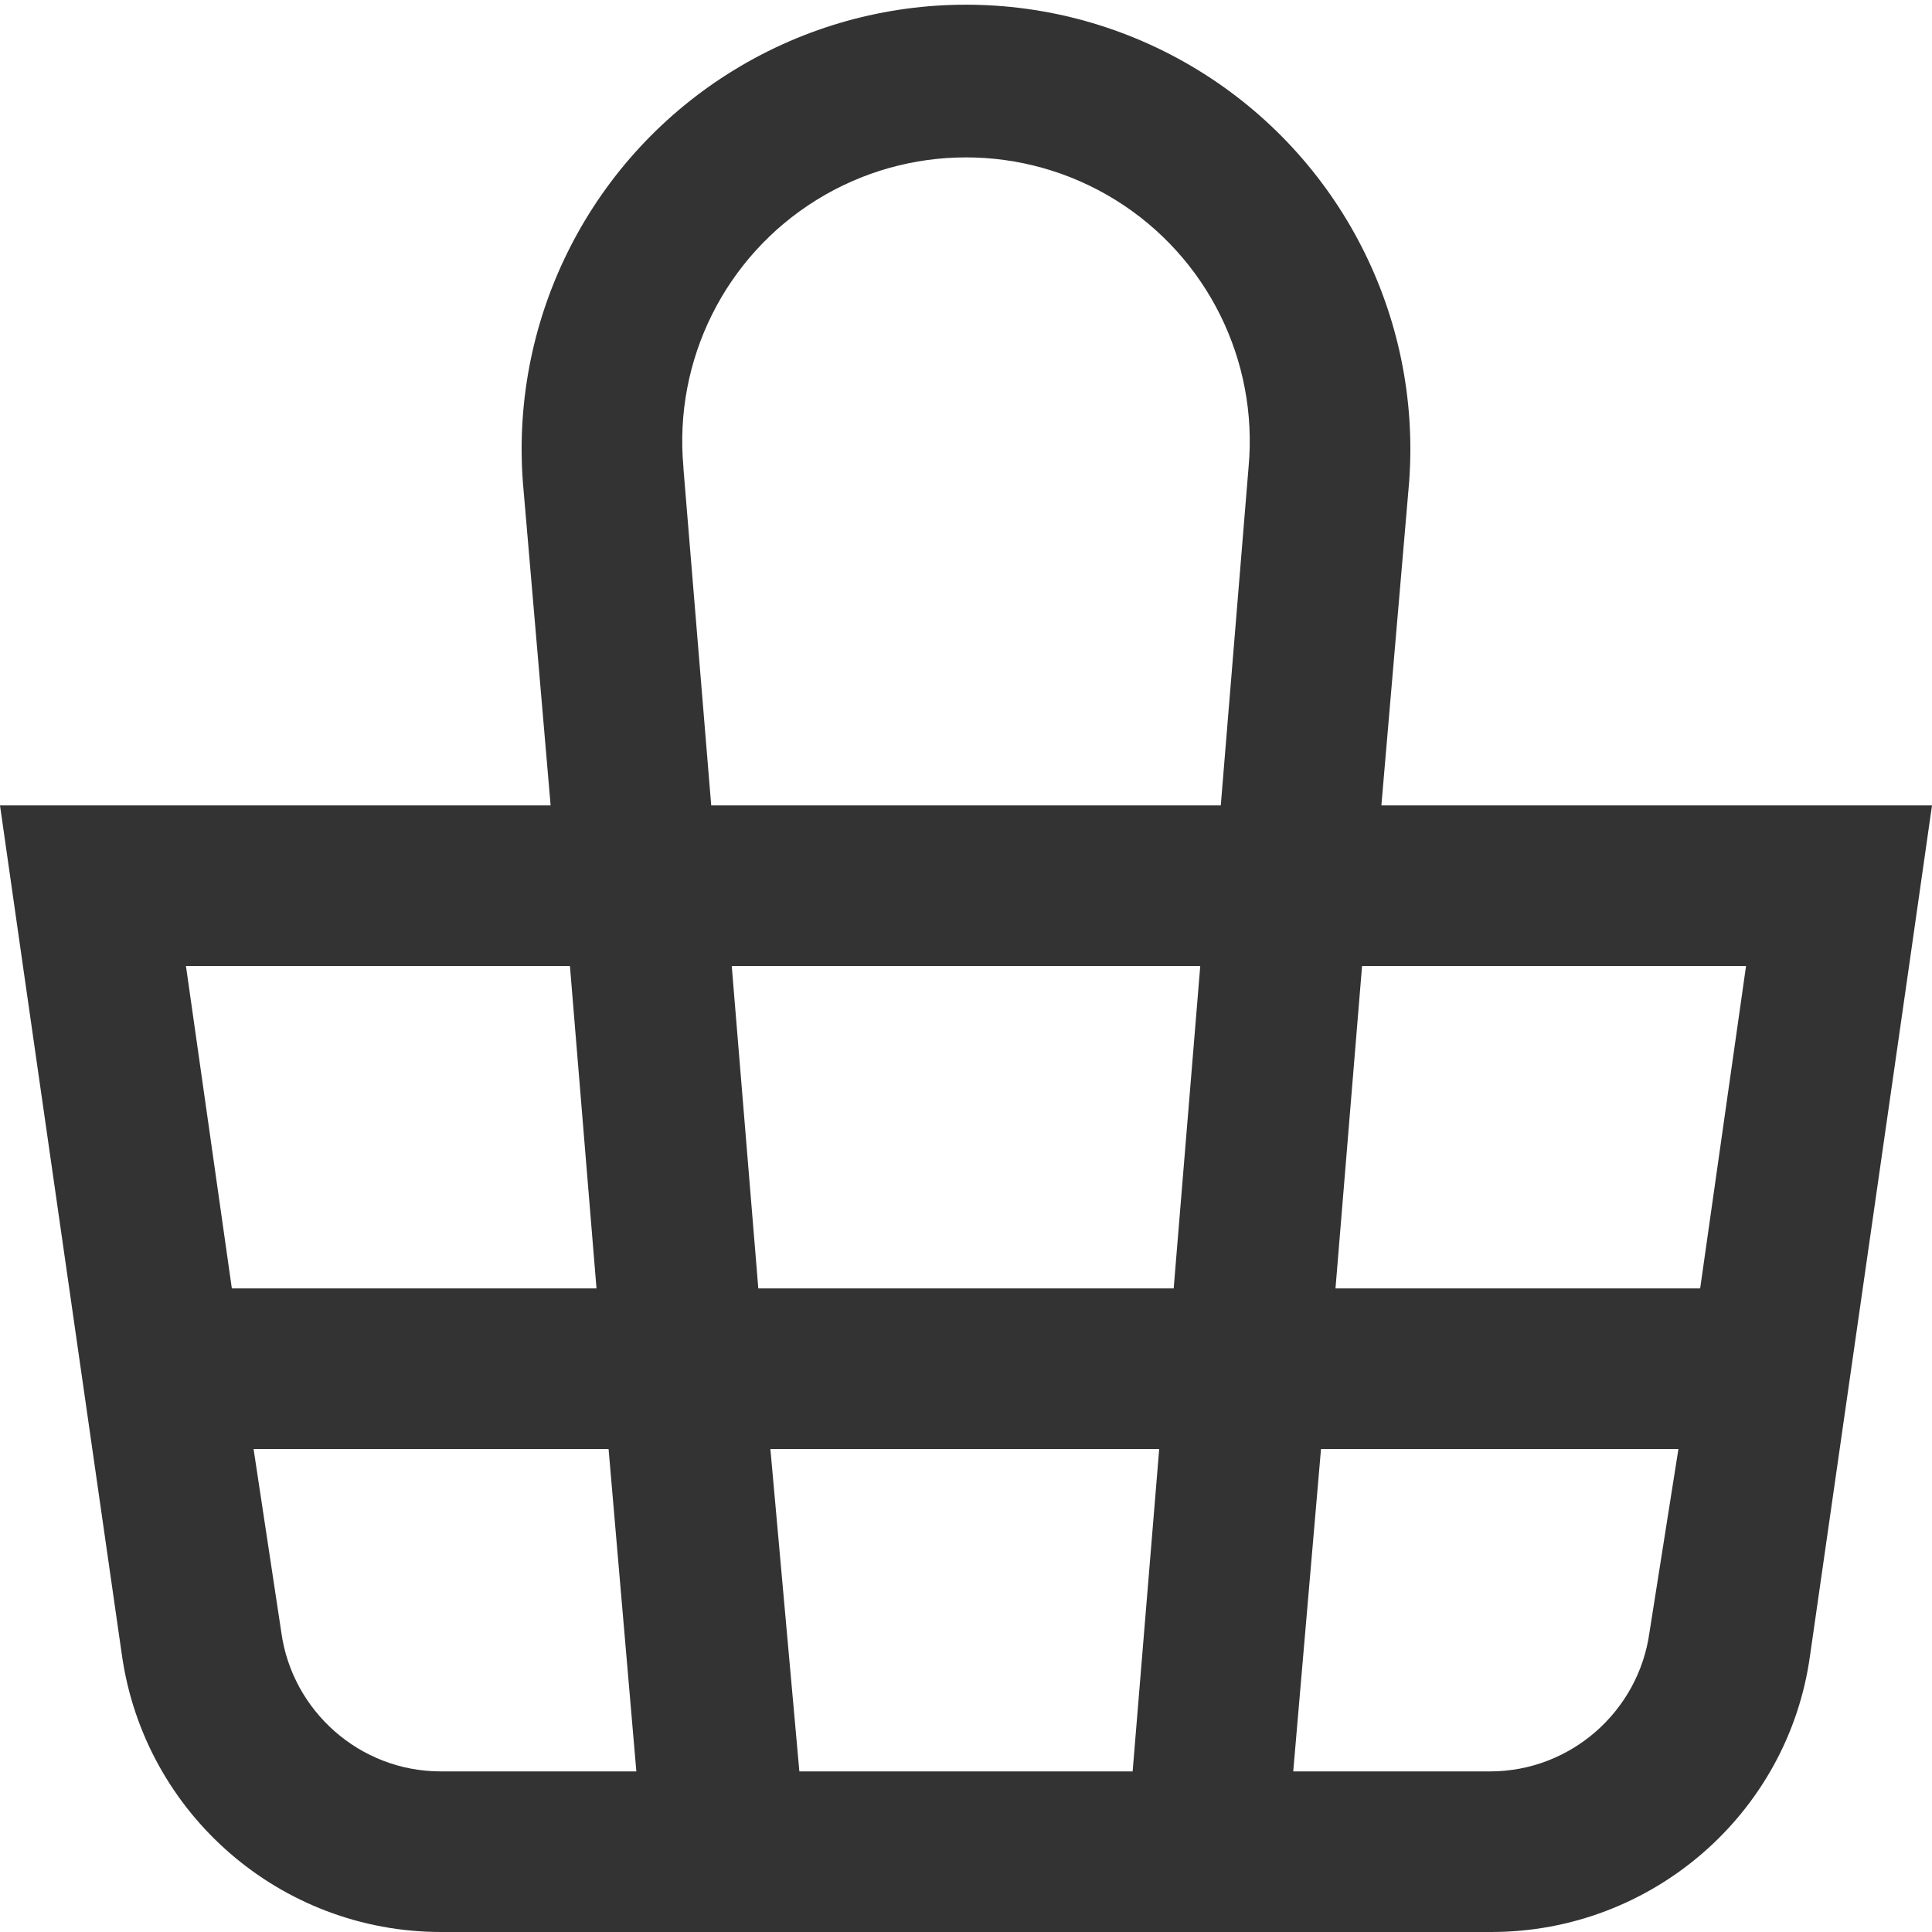
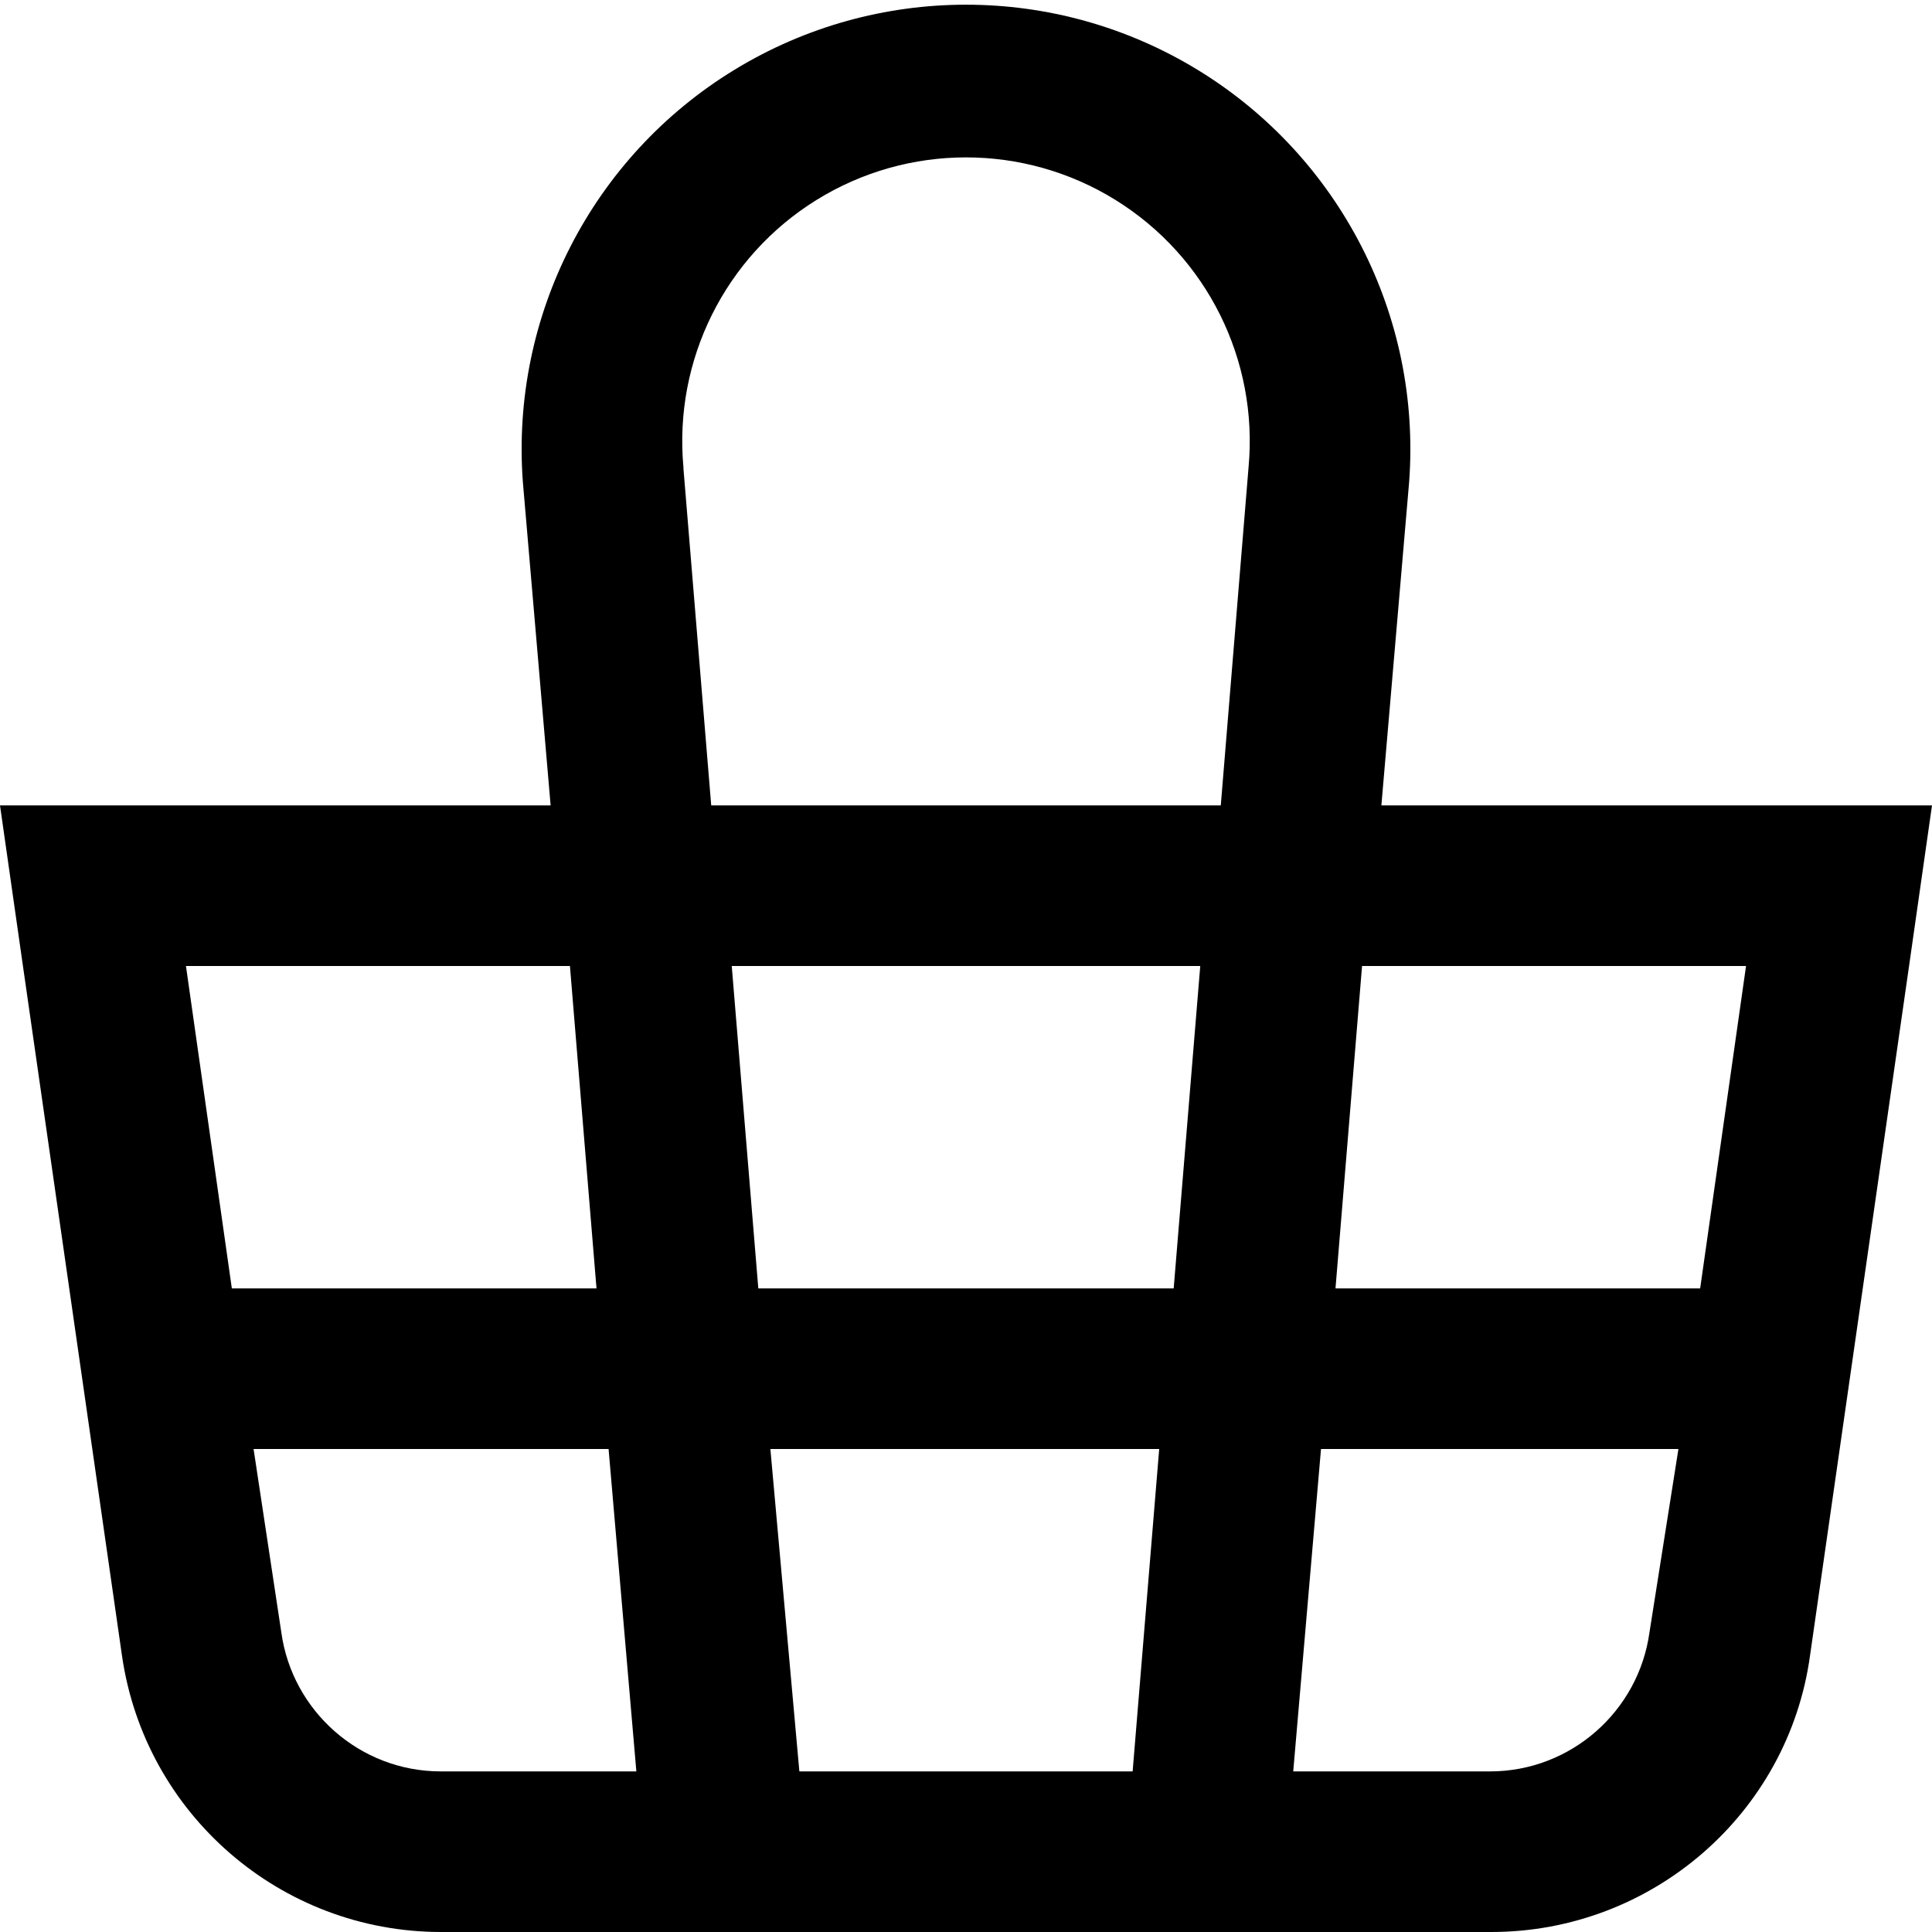
- <svg xmlns="http://www.w3.org/2000/svg" width="16" height="16" viewBox="0 0 16 16" fill="none">
-   <path fill-rule="evenodd" clip-rule="evenodd" d="m5.66 3.88.23 2.79h4.22l.23-2.8a2.35 2.35 0 1 0-4.68 0Zm5.78 2.79.23-2.68a3.68 3.68 0 1 0-7.34 0l.23 2.68H0L.19 8l.82 5.71A2.67 2.67 0 0 0 3.65 16h8.7c1.33 0 2.46-.98 2.64-2.29L15.81 8 16 6.67H11.45ZM11.34 8h-.06l-.22 2.67h3.02L14.46 8h-3.13Zm-1.4 0H6.06l.22 2.67h3.44L9.94 8ZM4.72 8H1.54l.38 2.67h3.02L4.72 8Zm1.9 6.67L6.38 12h3.22l-.22 2.67H6.6ZM10.94 12l-.23 2.67h1.63c.67 0 1.23-.5 1.32-1.15L13.9 12h-2.94Zm-5.9 0 .23 2.67H3.65c-.67 0-1.23-.5-1.32-1.15L2.1 12h2.94Z" fill="#333" />
+ <svg xmlns="http://www.w3.org/2000/svg" width="16" height="16" viewBox="0 0 16 16">
+   <path fill-rule="evenodd" clip-rule="evenodd" d="m5.66 3.88.23 2.79h4.22l.23-2.8a2.35 2.35 0 1 0-4.68 0Zm5.78 2.79.23-2.68a3.68 3.68 0 1 0-7.34 0l.23 2.68H0L.19 8l.82 5.71A2.67 2.67 0 0 0 3.65 16h8.7c1.33 0 2.46-.98 2.64-2.29L15.81 8 16 6.67H11.45ZM11.34 8h-.06l-.22 2.67h3.02L14.46 8h-3.13Zm-1.4 0H6.06l.22 2.67h3.44L9.94 8ZM4.72 8H1.54l.38 2.67h3.02L4.72 8Zm1.9 6.67L6.38 12h3.22l-.22 2.67H6.6ZM10.94 12l-.23 2.67h1.63c.67 0 1.23-.5 1.32-1.15L13.9 12h-2.94Zm-5.9 0 .23 2.67H3.65c-.67 0-1.23-.5-1.32-1.15L2.1 12h2.94Z" />
</svg>
